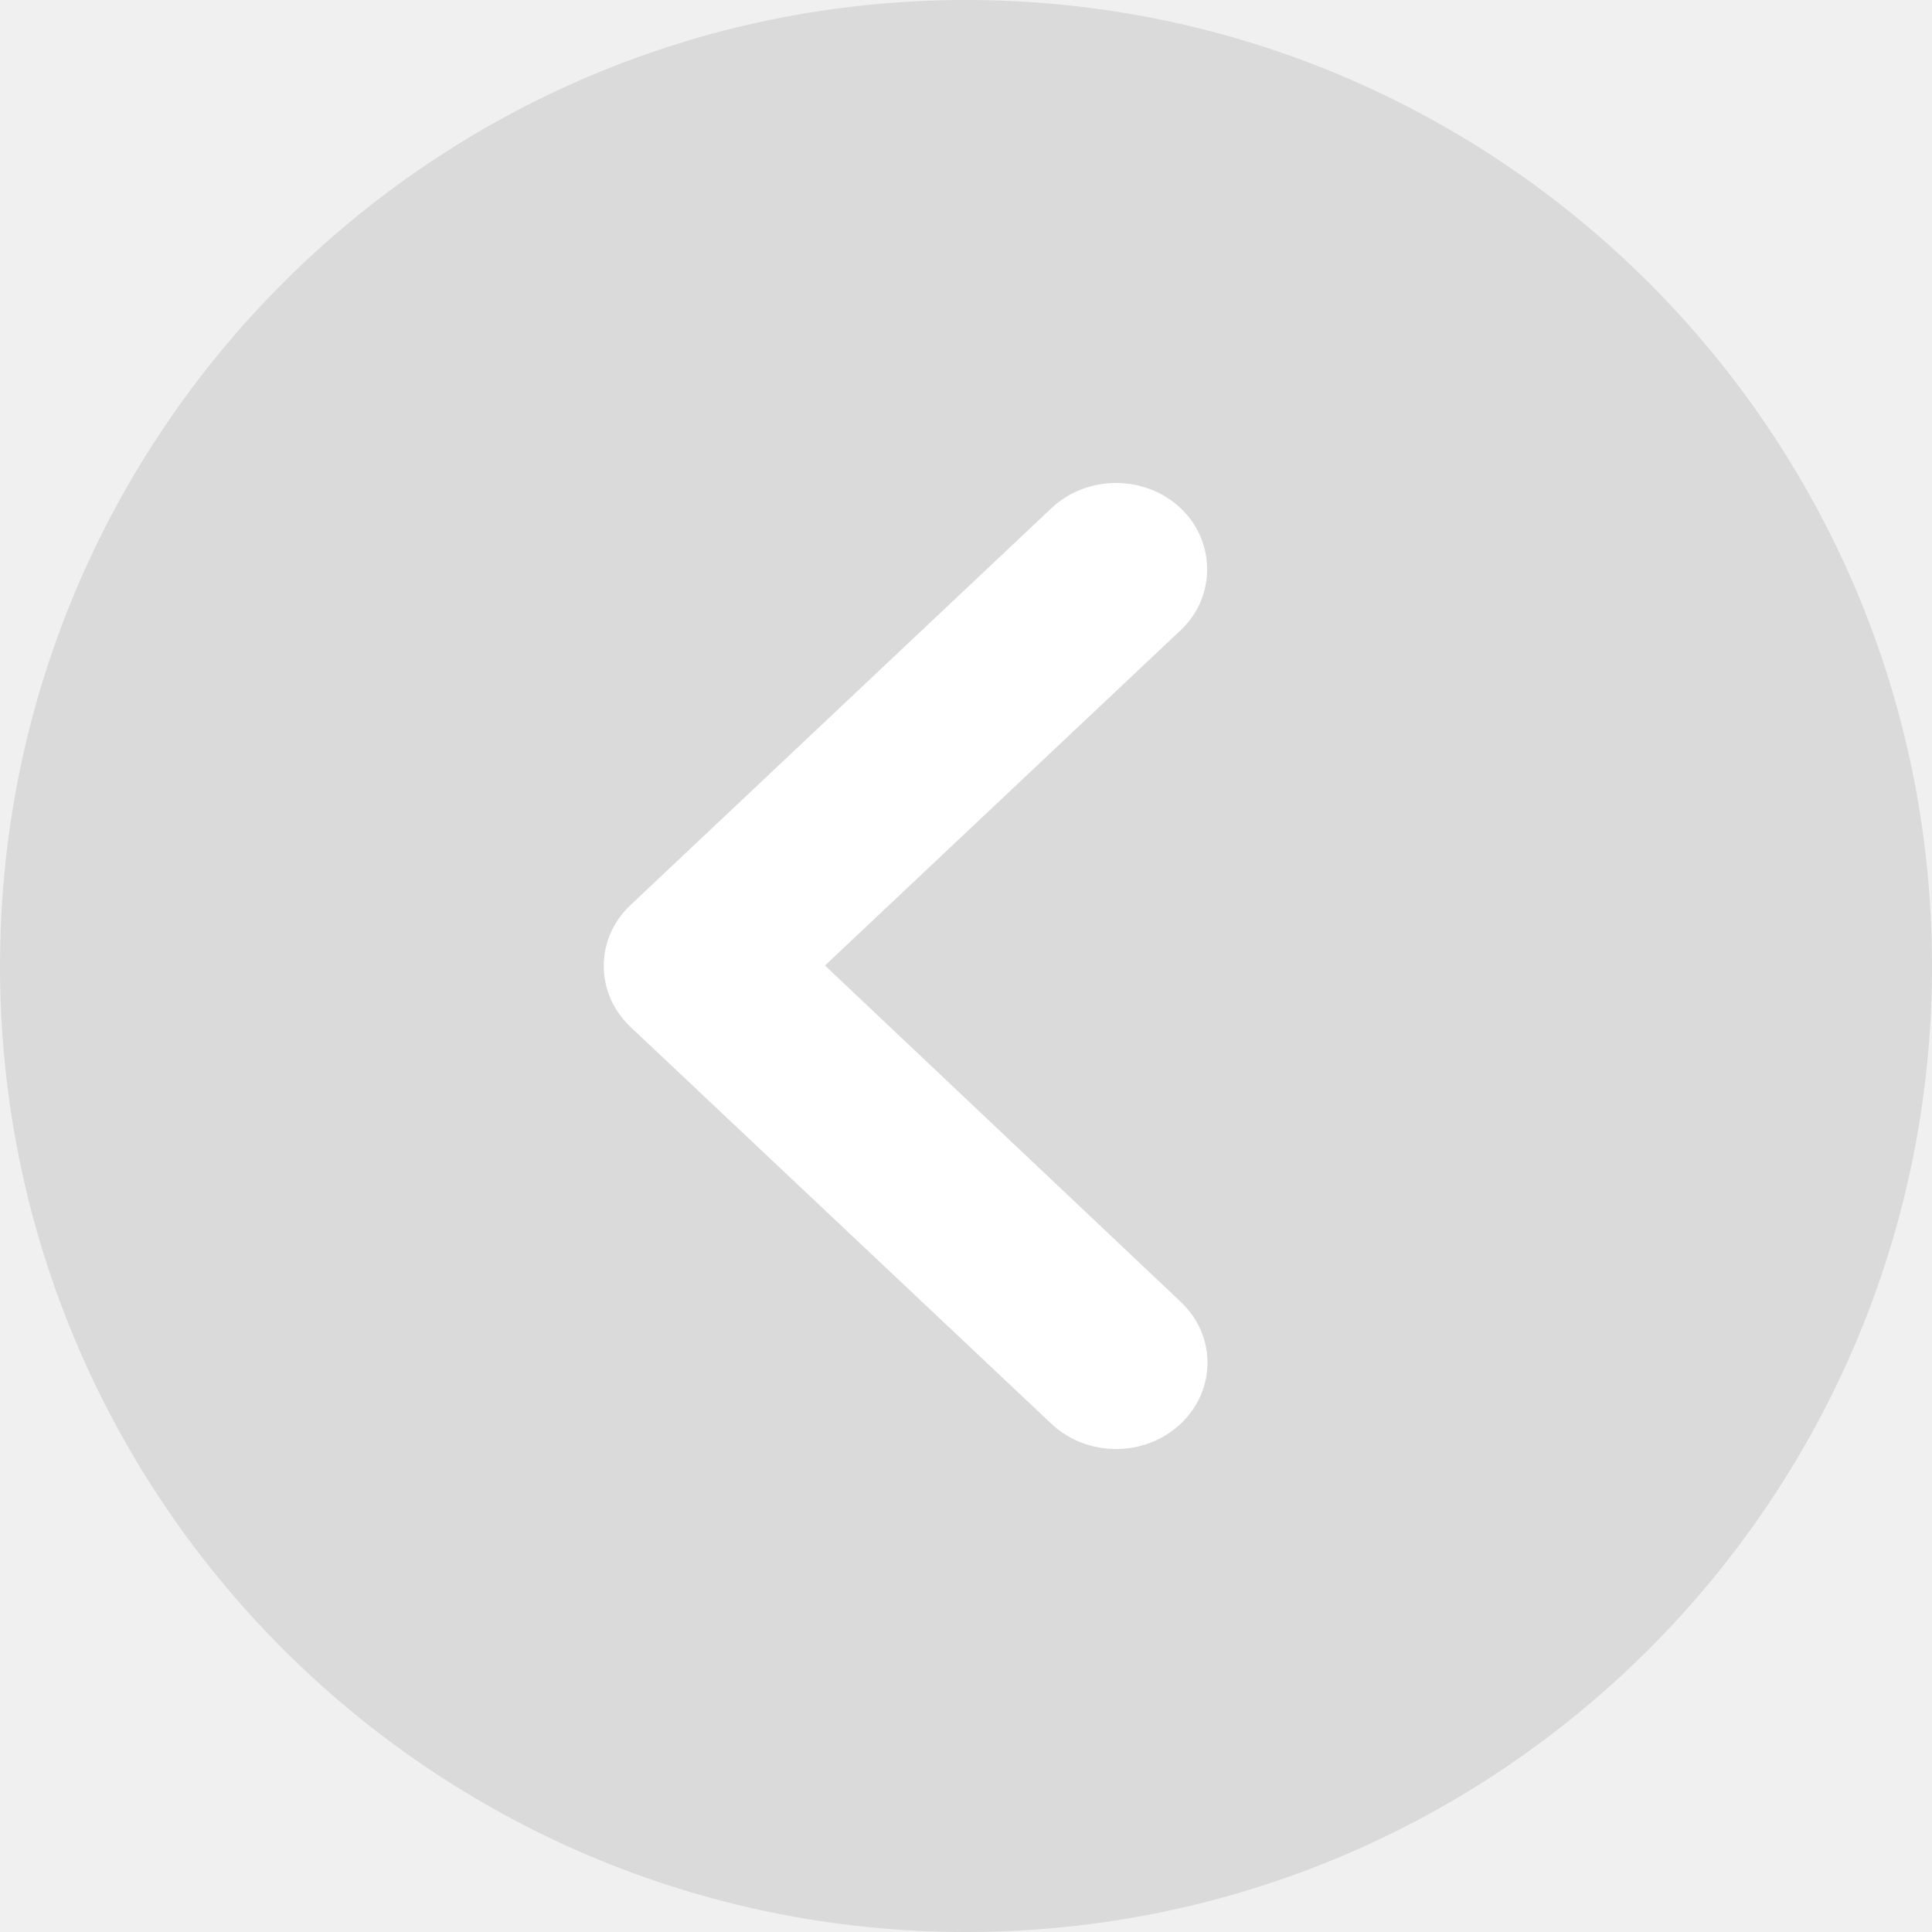
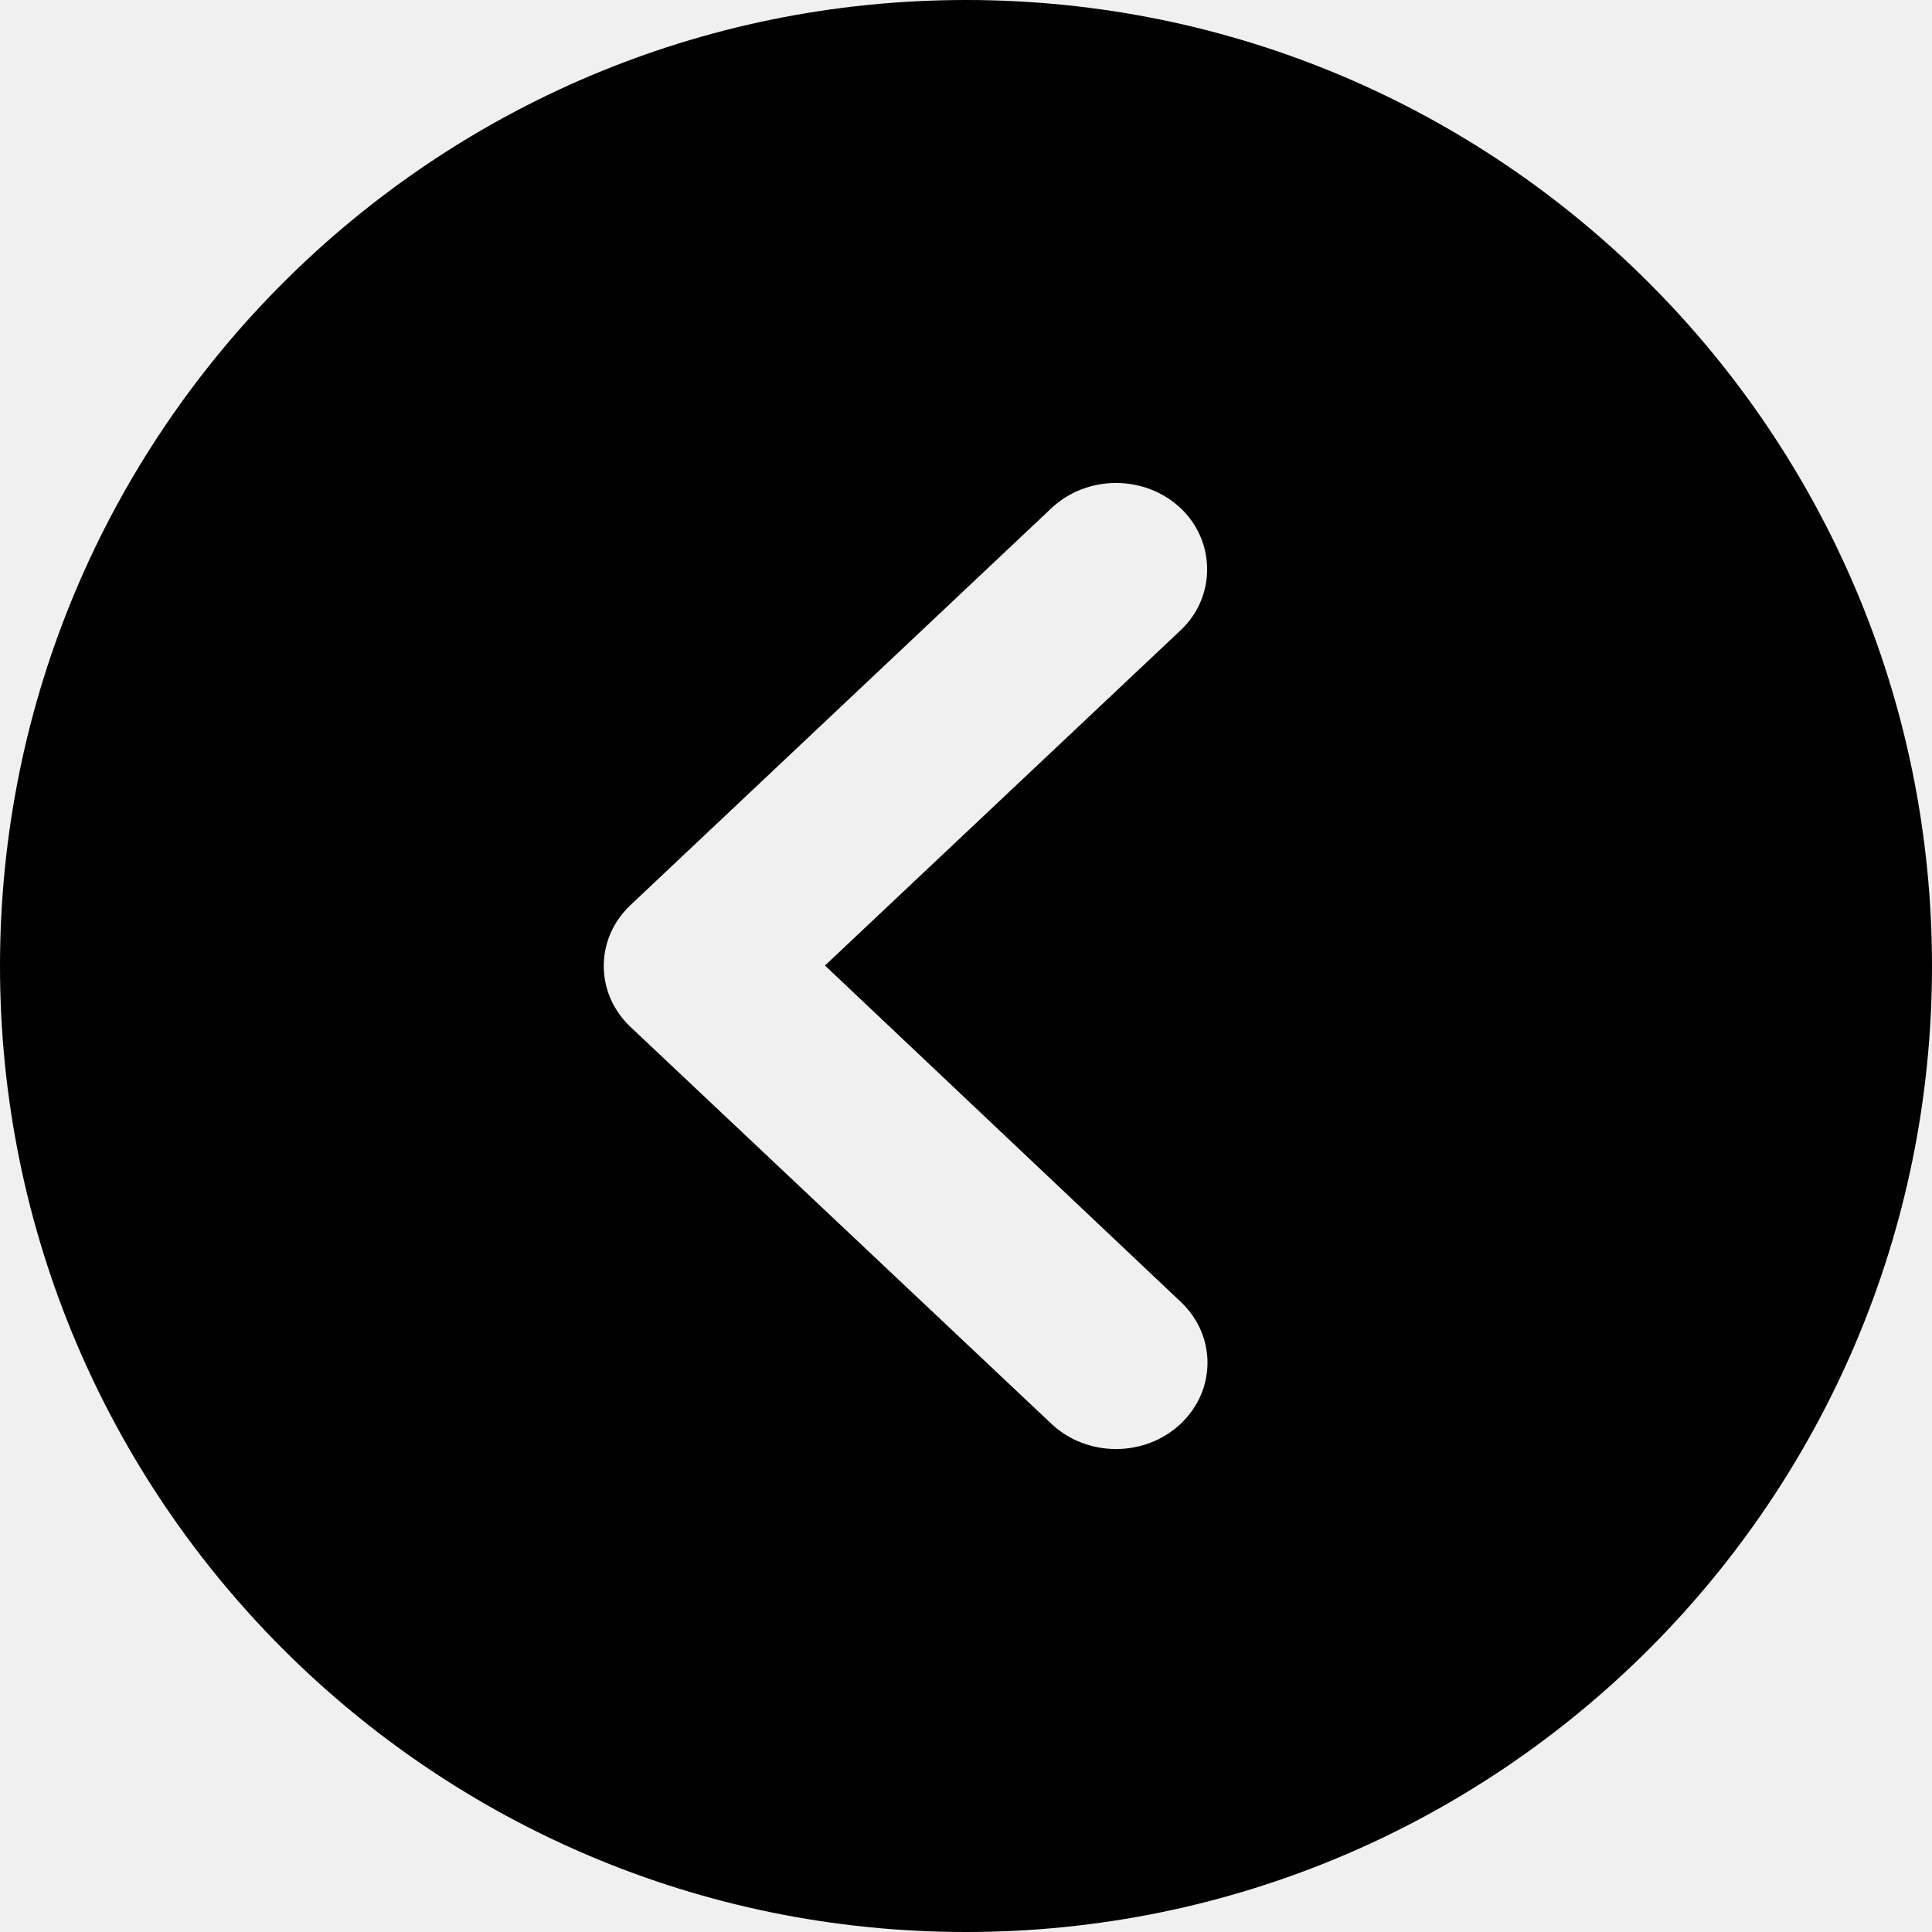
<svg xmlns="http://www.w3.org/2000/svg" width="16" height="16" viewBox="0 0 16 16" fill="none">
-   <path d="M8 16C12.418 16 16 12.418 16 8C16 3.582 12.418 0 8 0C3.582 0 0 3.582 0 8C0 12.418 3.582 16 8 16Z" fill="#DADADA" />
-   <path d="M9.778 4.209C9.482 3.93 9.003 3.93 8.707 4.209L5.222 7.495C4.926 7.774 4.926 8.226 5.222 8.505L8.707 11.791C9.003 12.07 9.482 12.07 9.778 11.791C10.074 11.511 10.074 11.06 9.778 10.781L6.832 7.996L9.778 5.219C10.074 4.94 10.066 4.481 9.778 4.209Z" fill="white" />
+   <path fill-rule="evenodd" clip-rule="evenodd" d="M16 8C16 12.418 12.418 16 8 16C3.582 16 0 12.418 0 8C0 3.582 3.582 0 8 0C12.418 0 16 3.582 16 8ZM8.707 4.209C9.003 3.93 9.482 3.93 9.778 4.209C10.066 4.481 10.074 4.94 9.778 5.219L6.832 7.996L9.778 10.781C10.074 11.06 10.074 11.511 9.778 11.791C9.482 12.07 9.003 12.07 8.707 11.791L5.222 8.505C4.926 8.226 4.926 7.774 5.222 7.495L8.707 4.209Z" fill="black" />
</svg>
